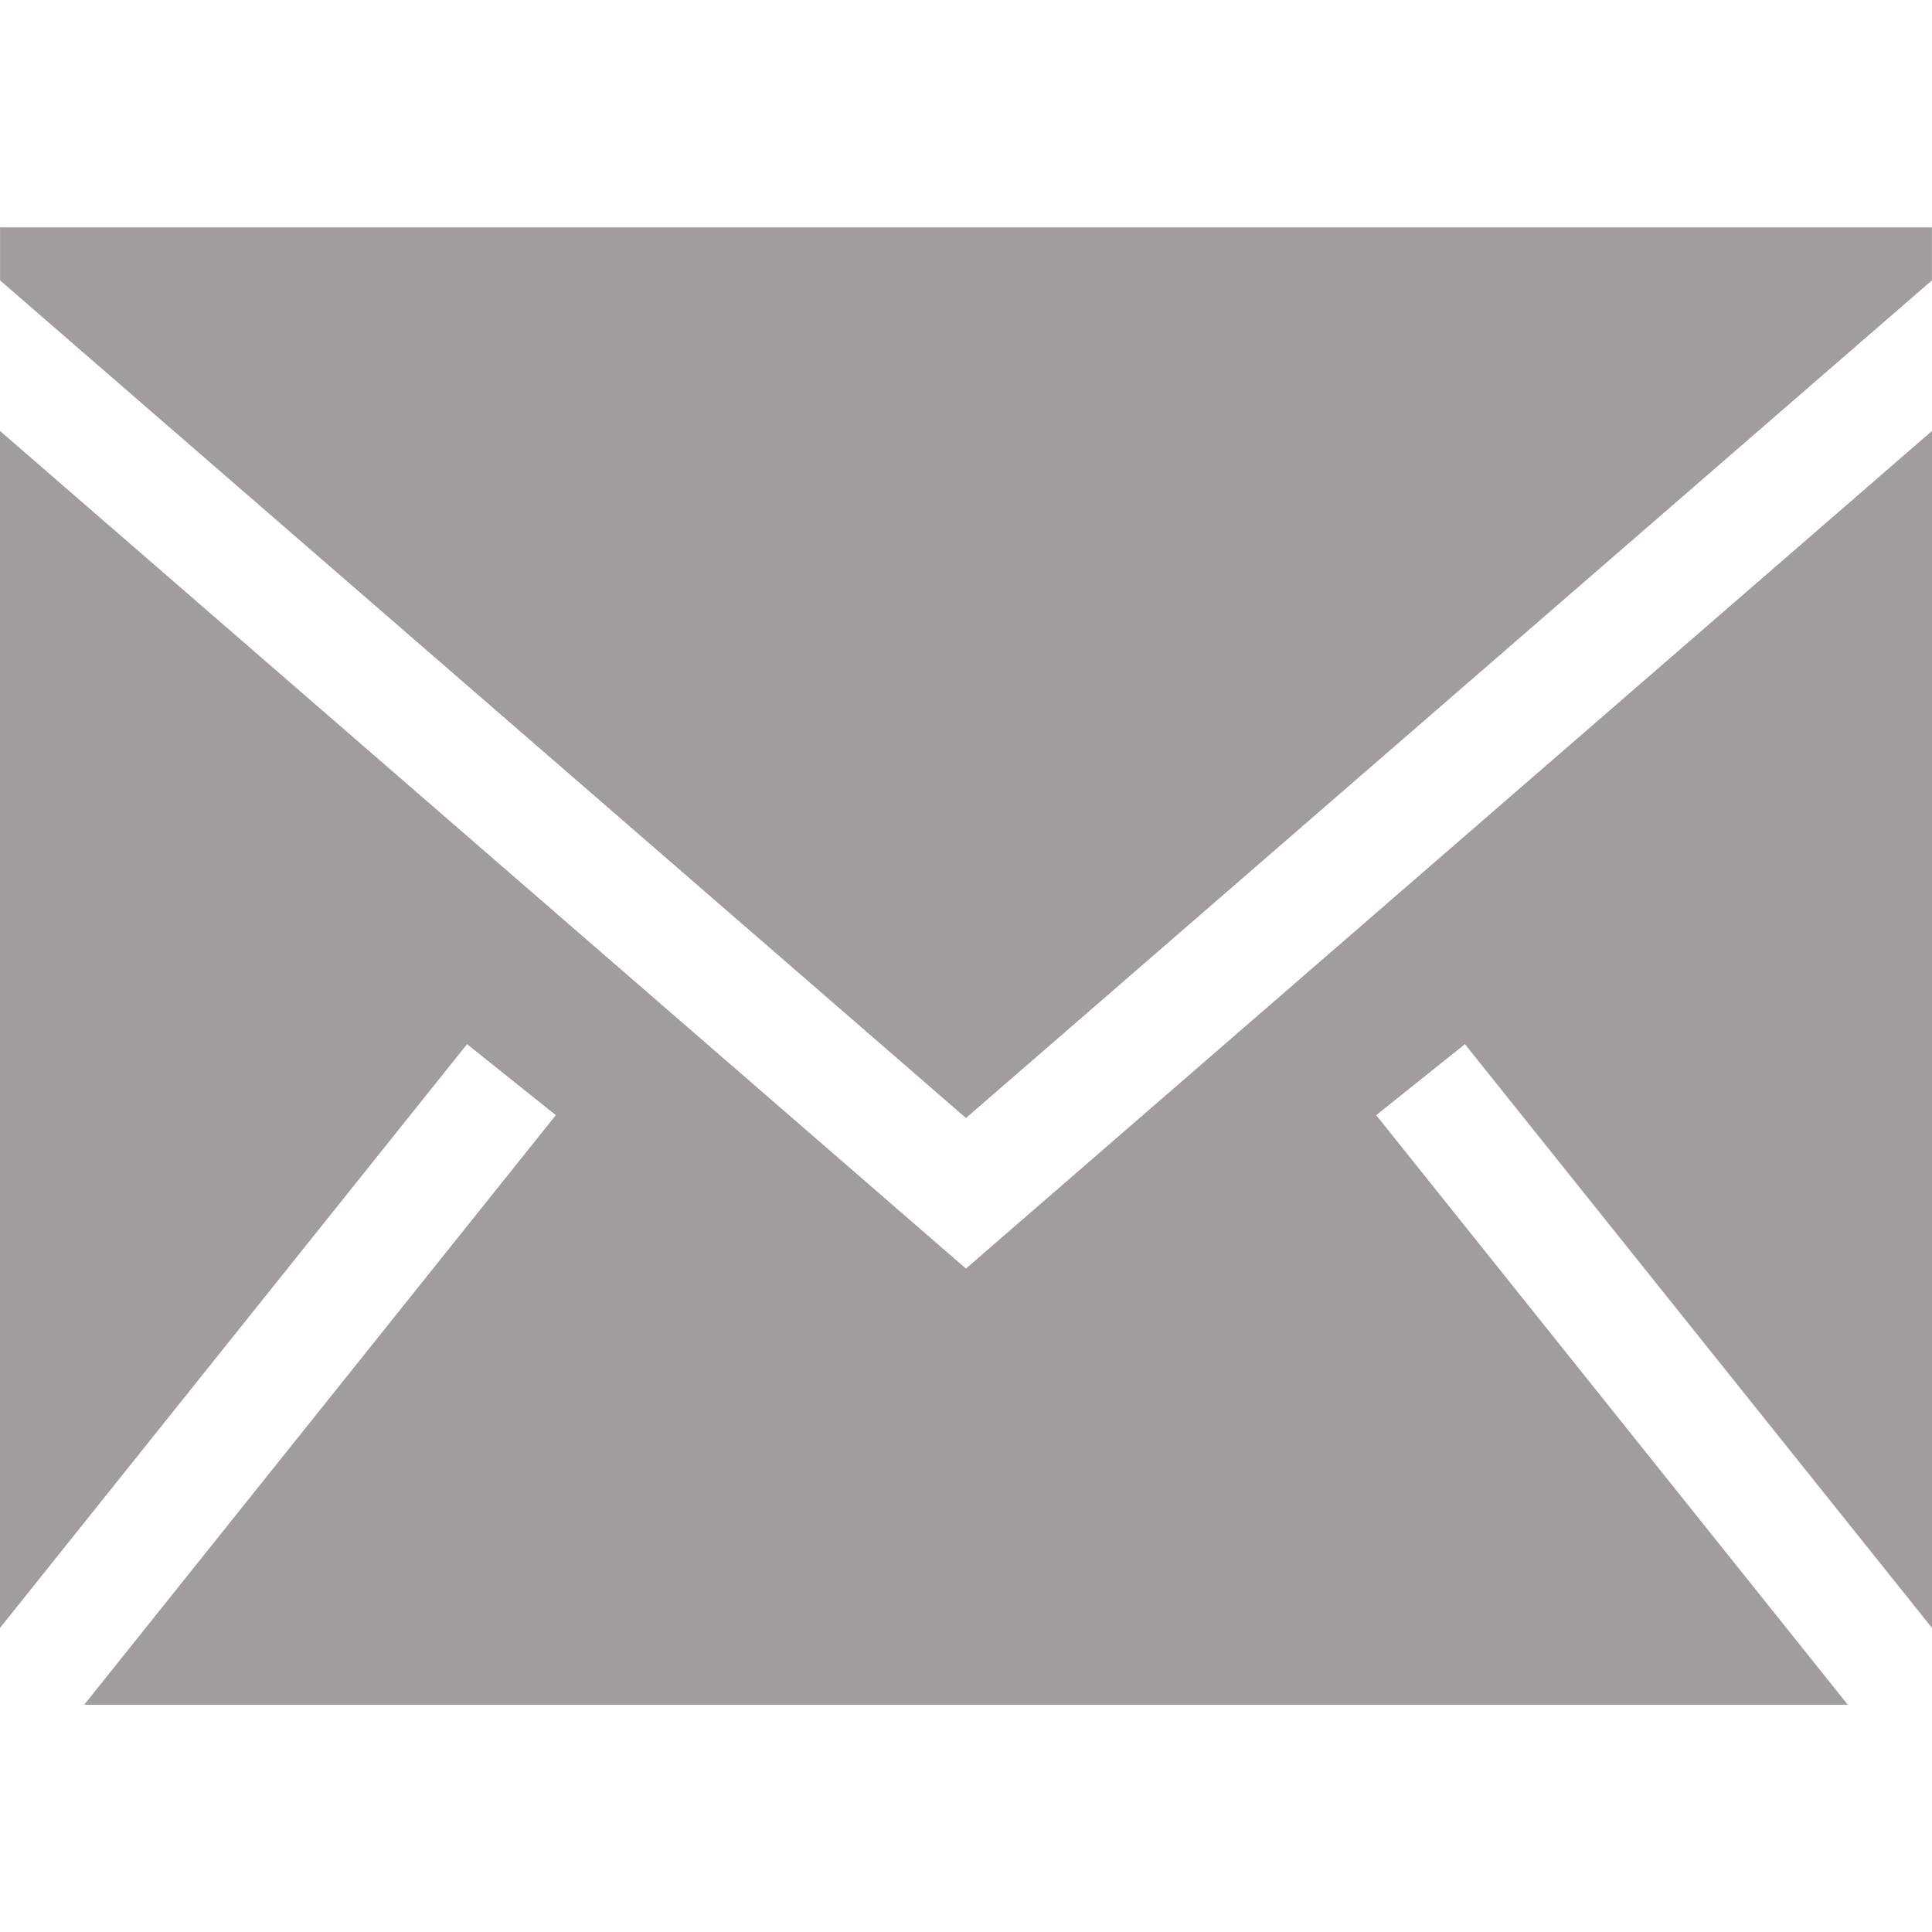
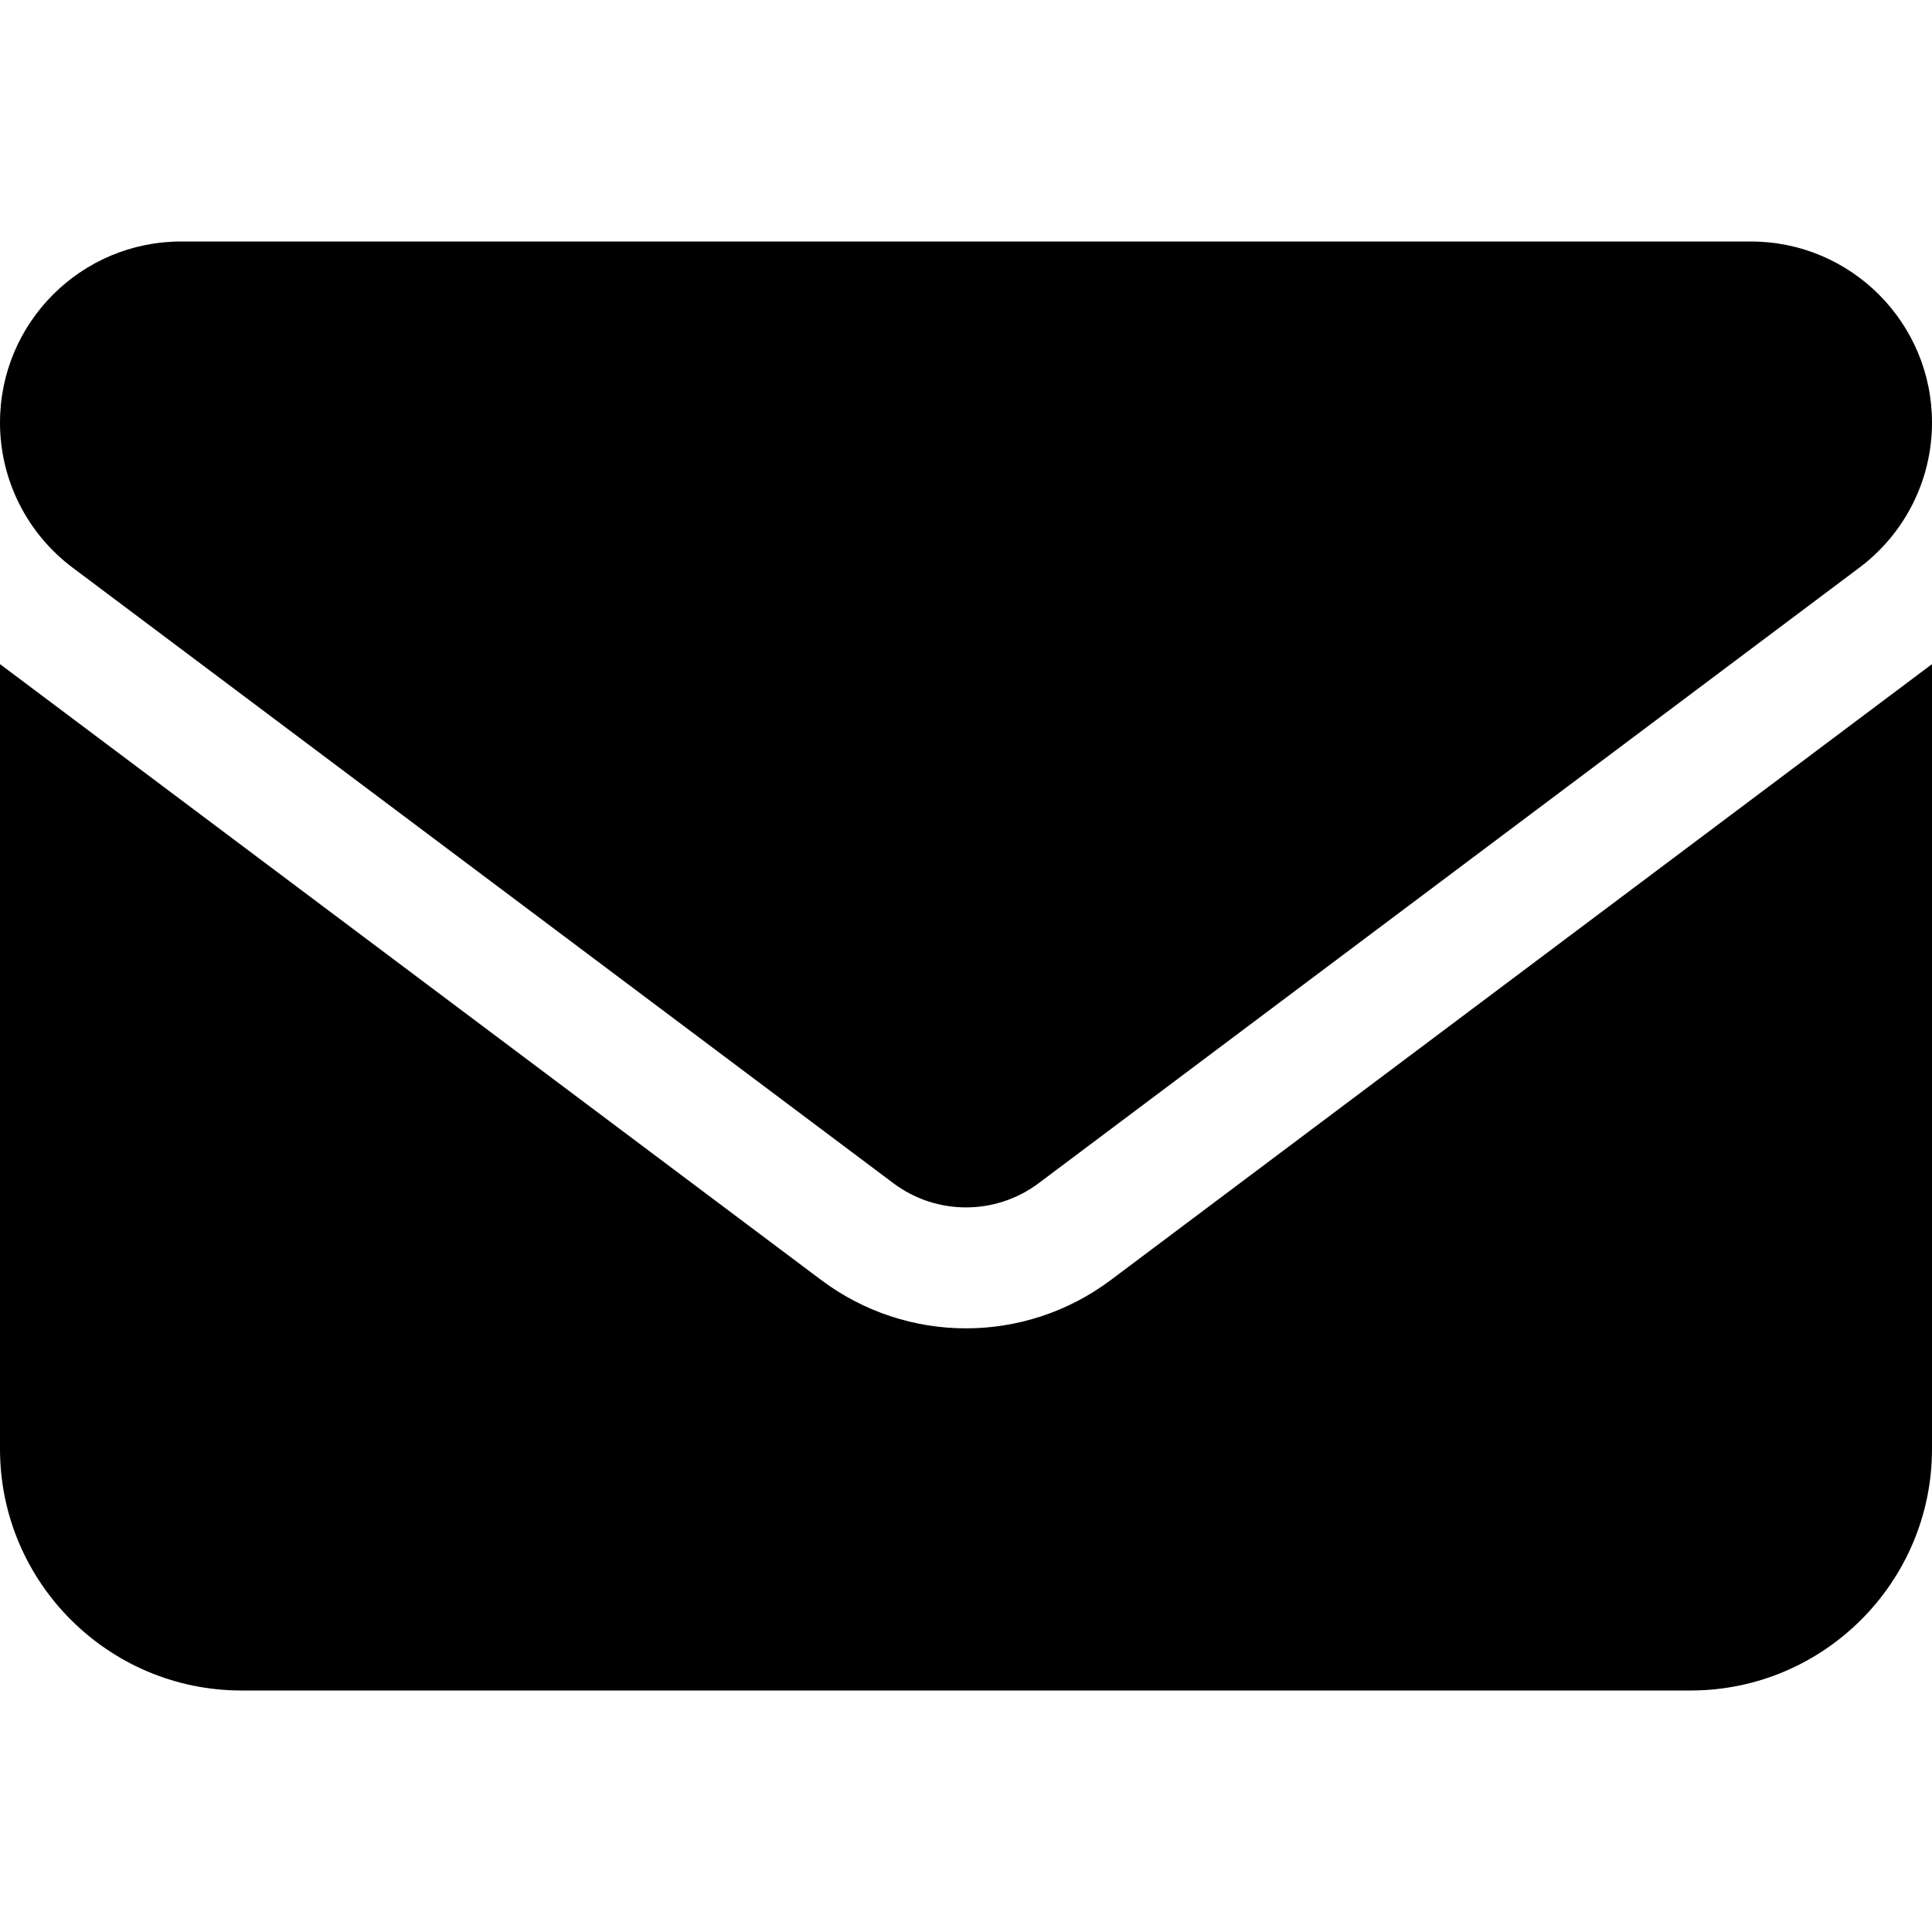
- <svg xmlns="http://www.w3.org/2000/svg" fill="#A19D9E" width="800px" height="800px" viewBox="0 0 1920 1920">
-   <path d="M1920 428.266v1189.54l-464.16-580.146-88.203 70.585 468.679 585.904H83.684l468.679-585.904-88.202-70.585L0 1617.805V428.265l959.944 832.441L1920 428.266ZM1919.932 226v52.627l-959.943 832.44L.045 278.628V226h1919.887Z" fill-rule="evenodd" />
+ <svg xmlns="http://www.w3.org/2000/svg" viewBox="0 0 512 512">
+   <path d="M48 64C21.5 64 0 85.5 0 112c0 15.1 7.1 29.3 19.2 38.4L236.8 313.6c11.4 8.5 27 8.5 38.4 0L492.8 150.4c12.1-9.1 19.2-23.3 19.2-38.4c0-26.5-21.5-48-48-48H48zM0 176V384c0 35.3 28.7 64 64 64H448c35.3 0 64-28.7 64-64V176L294.4 339.2c-22.8 17.1-54 17.1-76.8 0L0 176z" />
</svg>
